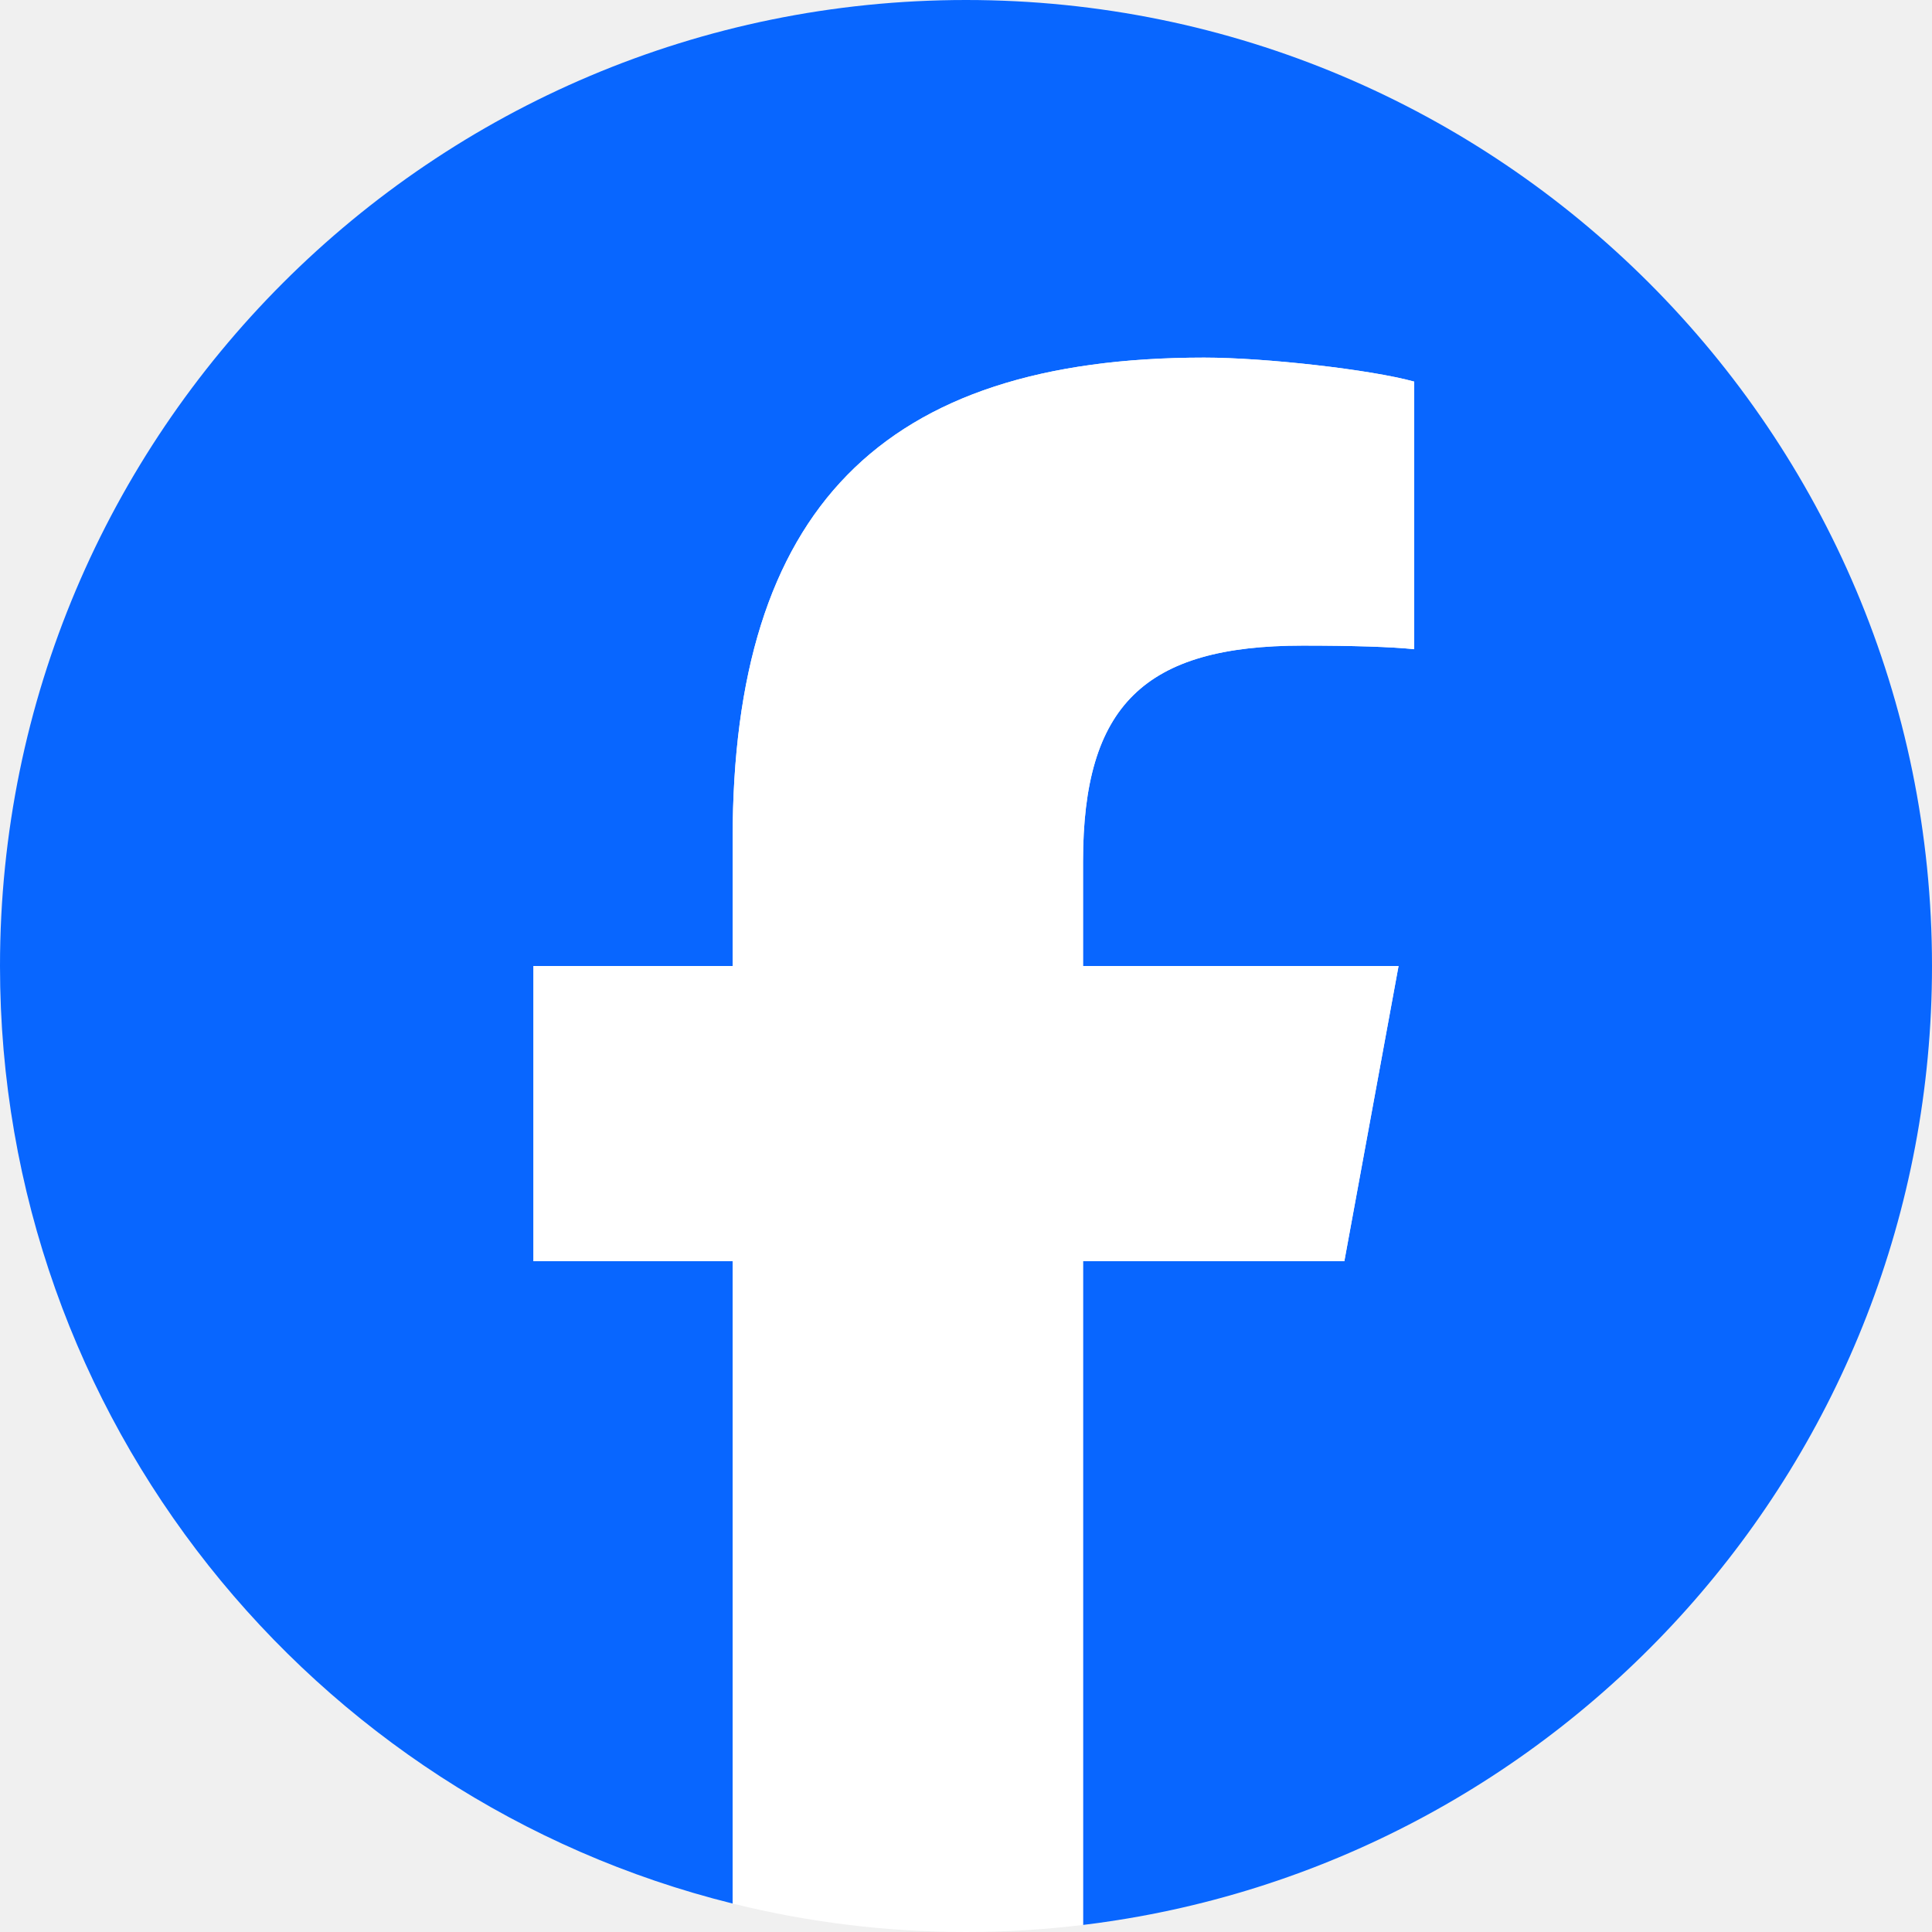
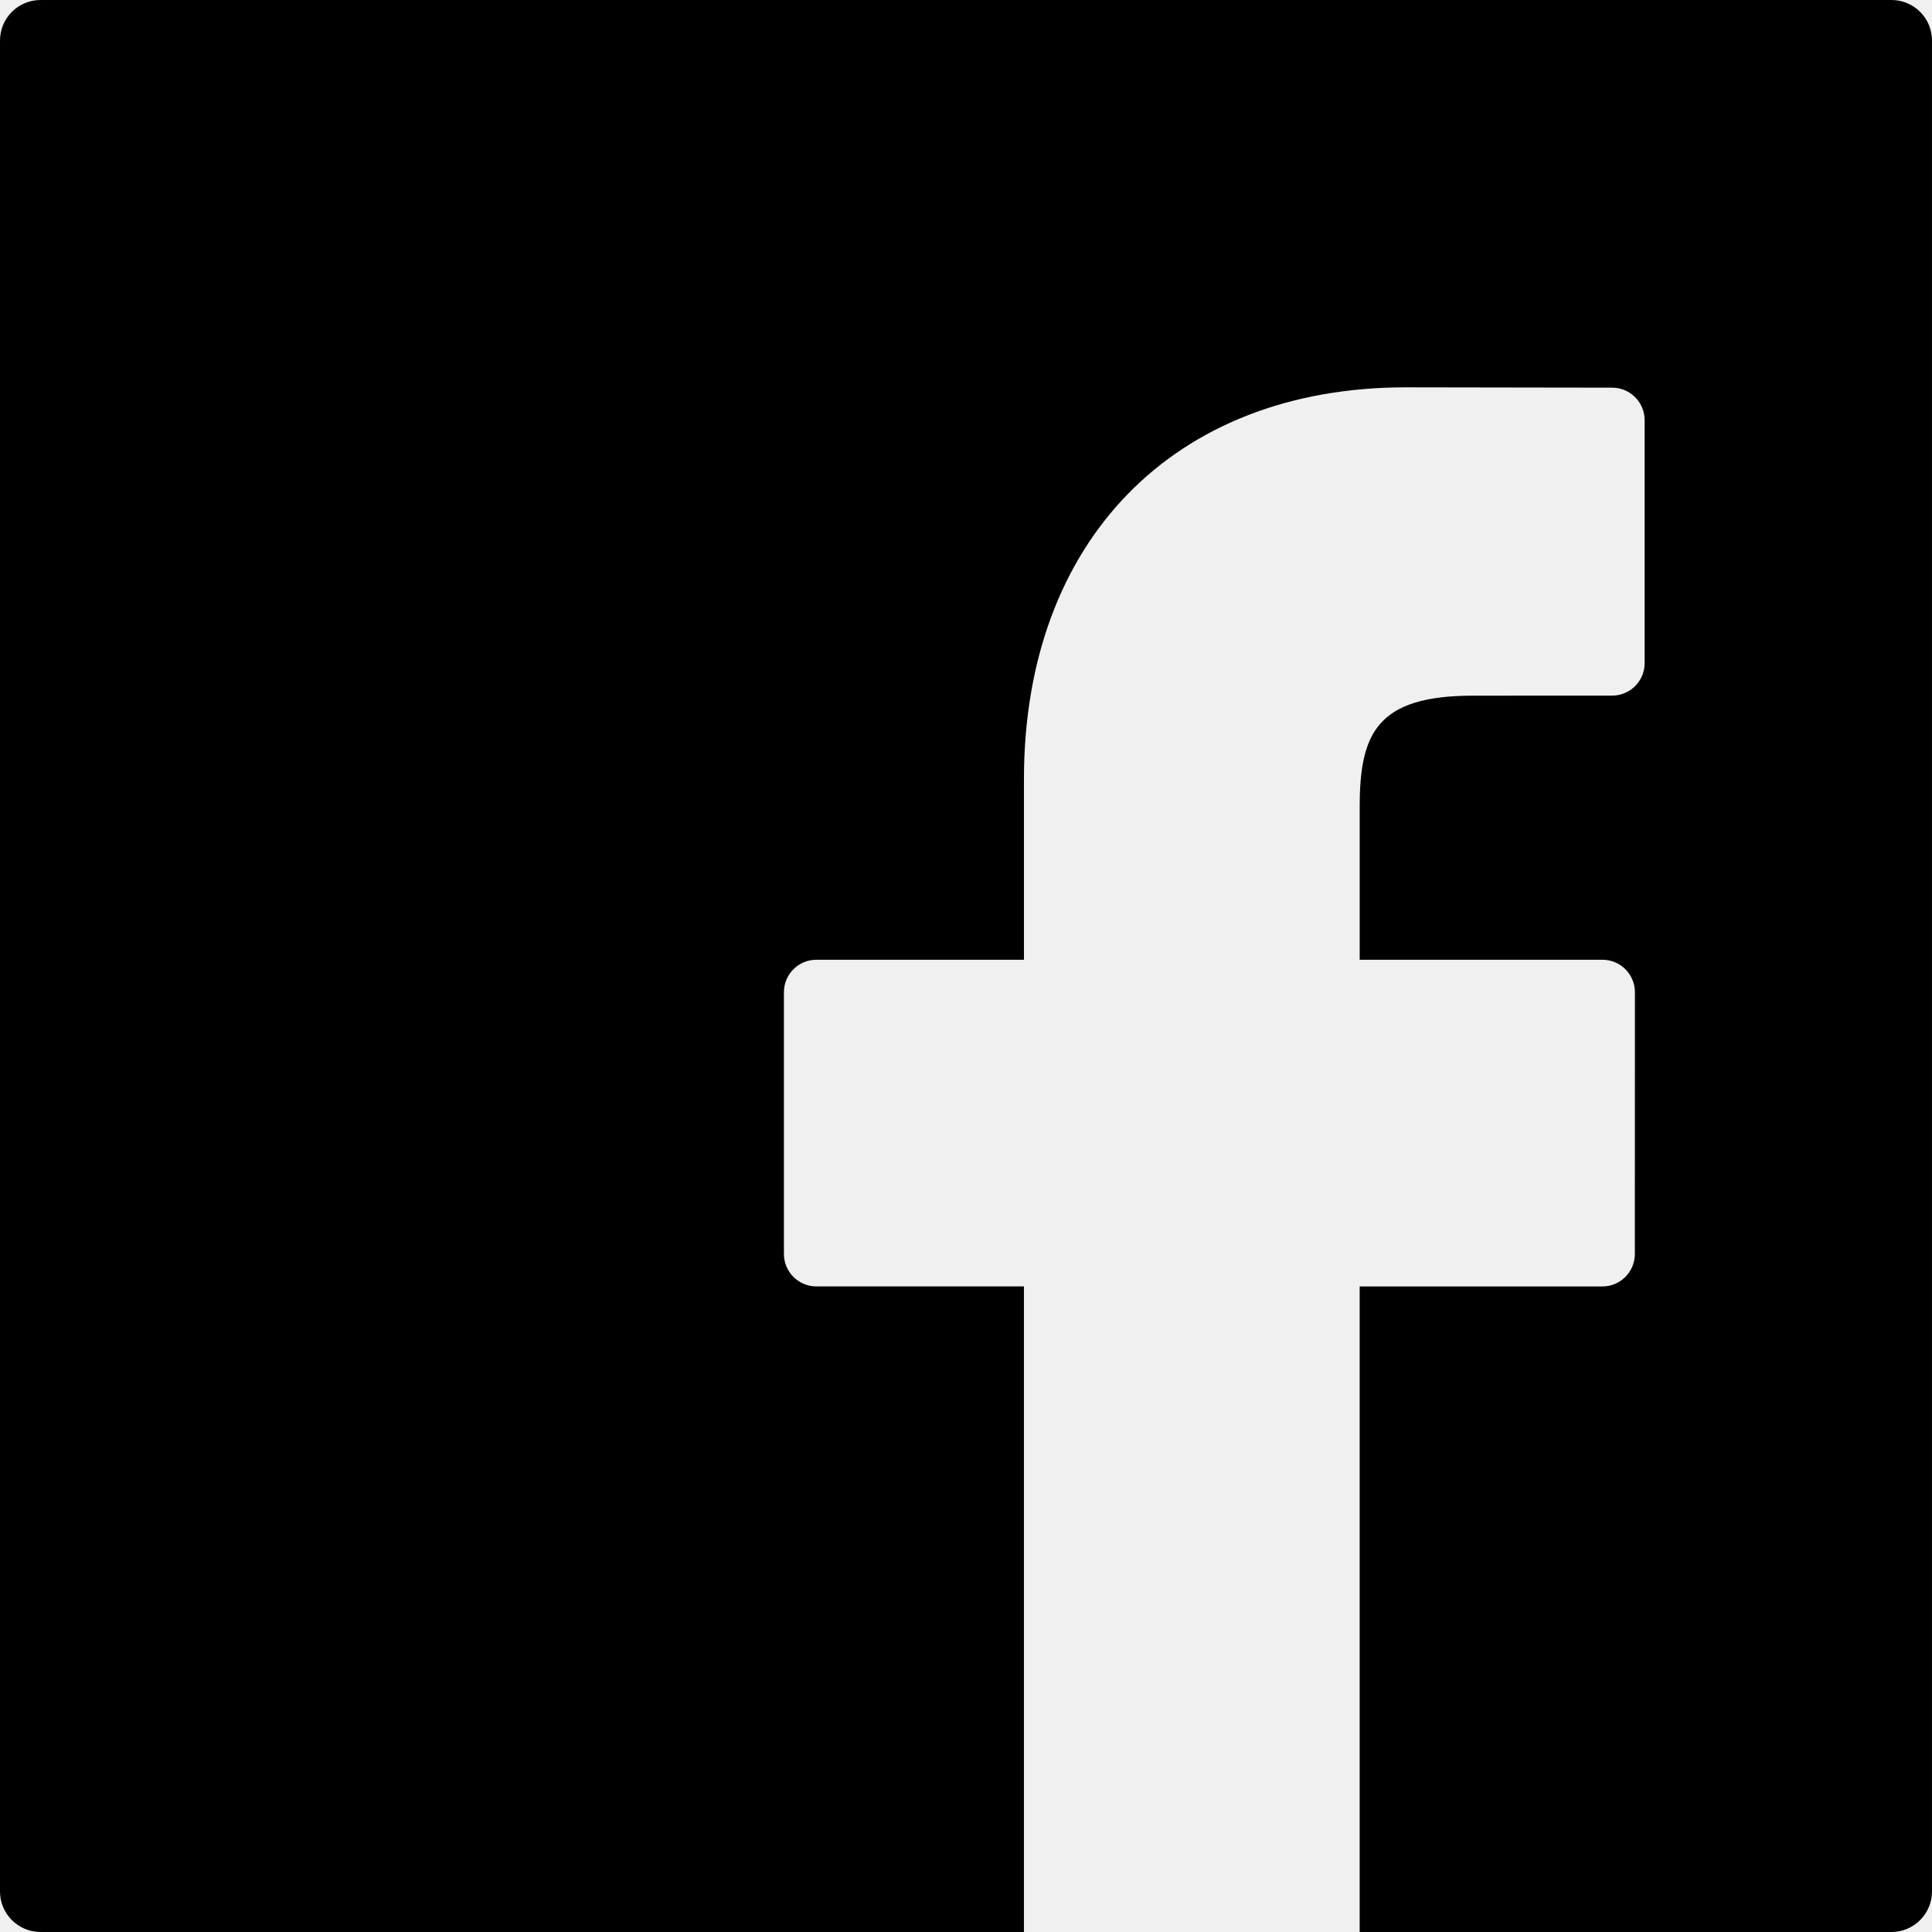
- <svg xmlns="http://www.w3.org/2000/svg" version="1.1" id="svg9" width="666.667" height="666.667" viewBox="0 0 666.667 666.667">
-   <defs id="defs13">
-     <clipPath clipPathUnits="userSpaceOnUse" id="clipPath25">
-       <path d="M 0,700 H 700 V 0 H 0 Z" id="path23" />
-     </clipPath>
-   </defs>
-   <g id="g17" transform="matrix(1.333333,0,0,-1.333333,-133.3333,800)">
-     <g id="g19">
-       <g id="g21" clip-path="url(#clipPath25)">
-         <g id="g27" transform="translate(600,350)">
-           <path d="m 0,0 c 0,138.071 -111.929,250 -250,250 -138.071,0 -250,-111.929 -250,-250 0,-117.245 80.715,-215.622 189.606,-242.638 v 166.242 h -51.552 V 0 h 51.552 v 32.919 c 0,85.092 38.508,124.532 122.048,124.532 15.838,0 43.167,-3.105 54.347,-6.211 V 81.986 c -5.901,0.621 -16.149,0.932 -28.882,0.932 -40.993,0 -56.832,-15.528 -56.832,-55.9 V 0 h 81.659 l -14.028,-76.396 h -67.631 V -248.169 C -95.927,-233.218 0,-127.818 0,0" style="fill:#0866ff;fill-opacity:1;fill-rule:nonzero;stroke:none" id="path29" />
-         </g>
-         <g id="g31" transform="translate(447.9175,273.6036)">
-           <path d="M 0,0 14.029,76.396 H -67.63 v 27.019 c 0,40.372 15.838,55.899 56.831,55.899 12.733,0 22.981,-0.31 28.882,-0.931 v 69.253 c -11.18,3.106 -38.509,6.212 -54.347,6.212 -83.539,0 -122.048,-39.441 -122.048,-124.533 V 76.396 h -51.552 V 0 h 51.552 v -166.242 c 19.343,-4.798 39.568,-7.362 60.394,-7.362 10.254,0 20.358,0.632 30.288,1.831 L -67.63,0 Z" style="fill:#ffffff;fill-opacity:1;fill-rule:nonzero;stroke:none" id="path33" />
-         </g>
-       </g>
-     </g>
+ <svg xmlns="http://www.w3.org/2000/svg" fill="#000000" version="1.1" id="Capa_1" width="800px" height="800px" viewBox="0 0 95.333 95.333" xml:space="preserve">
+   <g>
+     <path d="M93.333,0H2C0.896,0,0,0.896,0,2v91.332c0,1.104,0.896,2,2,2h48.525V63.477H40.284c-0.885,0-1.602-0.717-1.602-1.602   V48.961c0-0.885,0.717-1.603,1.602-1.603h10.242v-8.913c0-11.744,7.395-19.332,18.839-19.332l10.188,0.016   c0.883,0.001,1.6,0.718,1.6,1.602v11.991c0,0.885-0.717,1.602-1.602,1.602l-6.863,0.003c-4.729,0-5.595,1.844-5.595,5.475v7.556   h11.979c0.425,0,0.832,0.169,1.133,0.47c0.3,0.301,0.469,0.708,0.469,1.133L80.67,61.876c0,0.885-0.717,1.603-1.602,1.603H67.092   v31.854h26.24c1.104,0,2-0.896,2-2V2C95.333,0.895,94.438,0,93.333,0z" />
  </g>
</svg>
